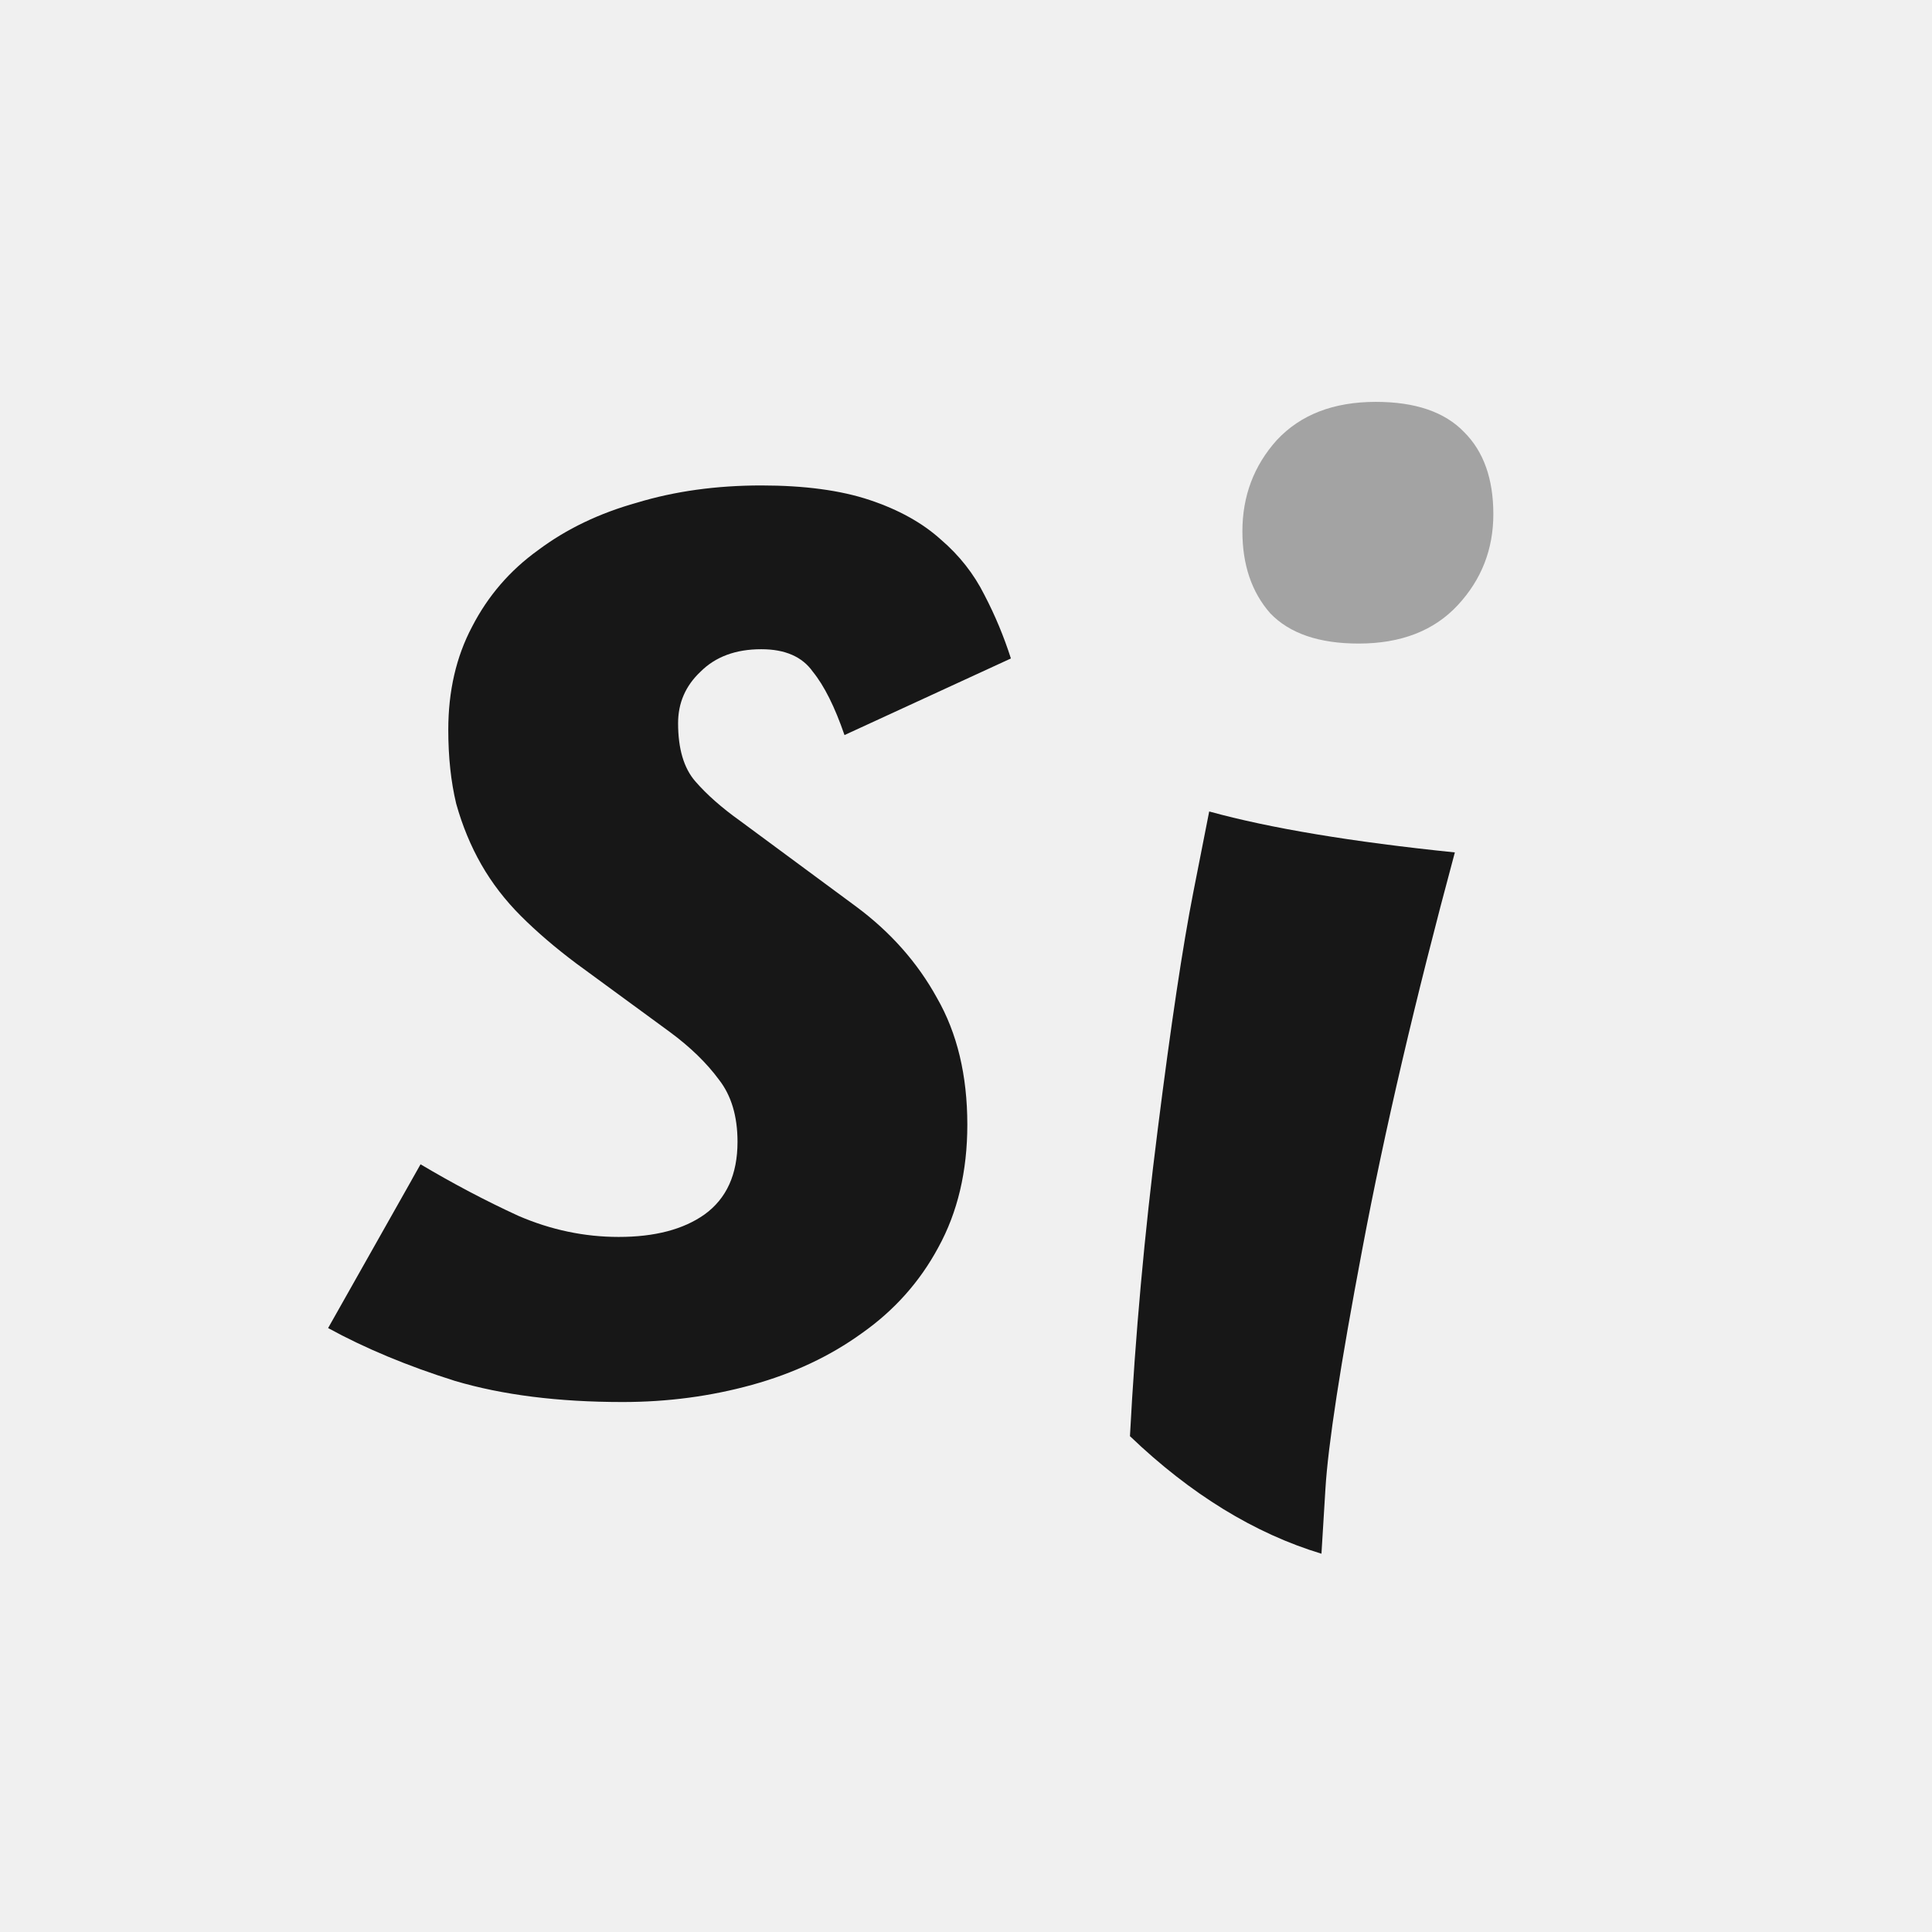
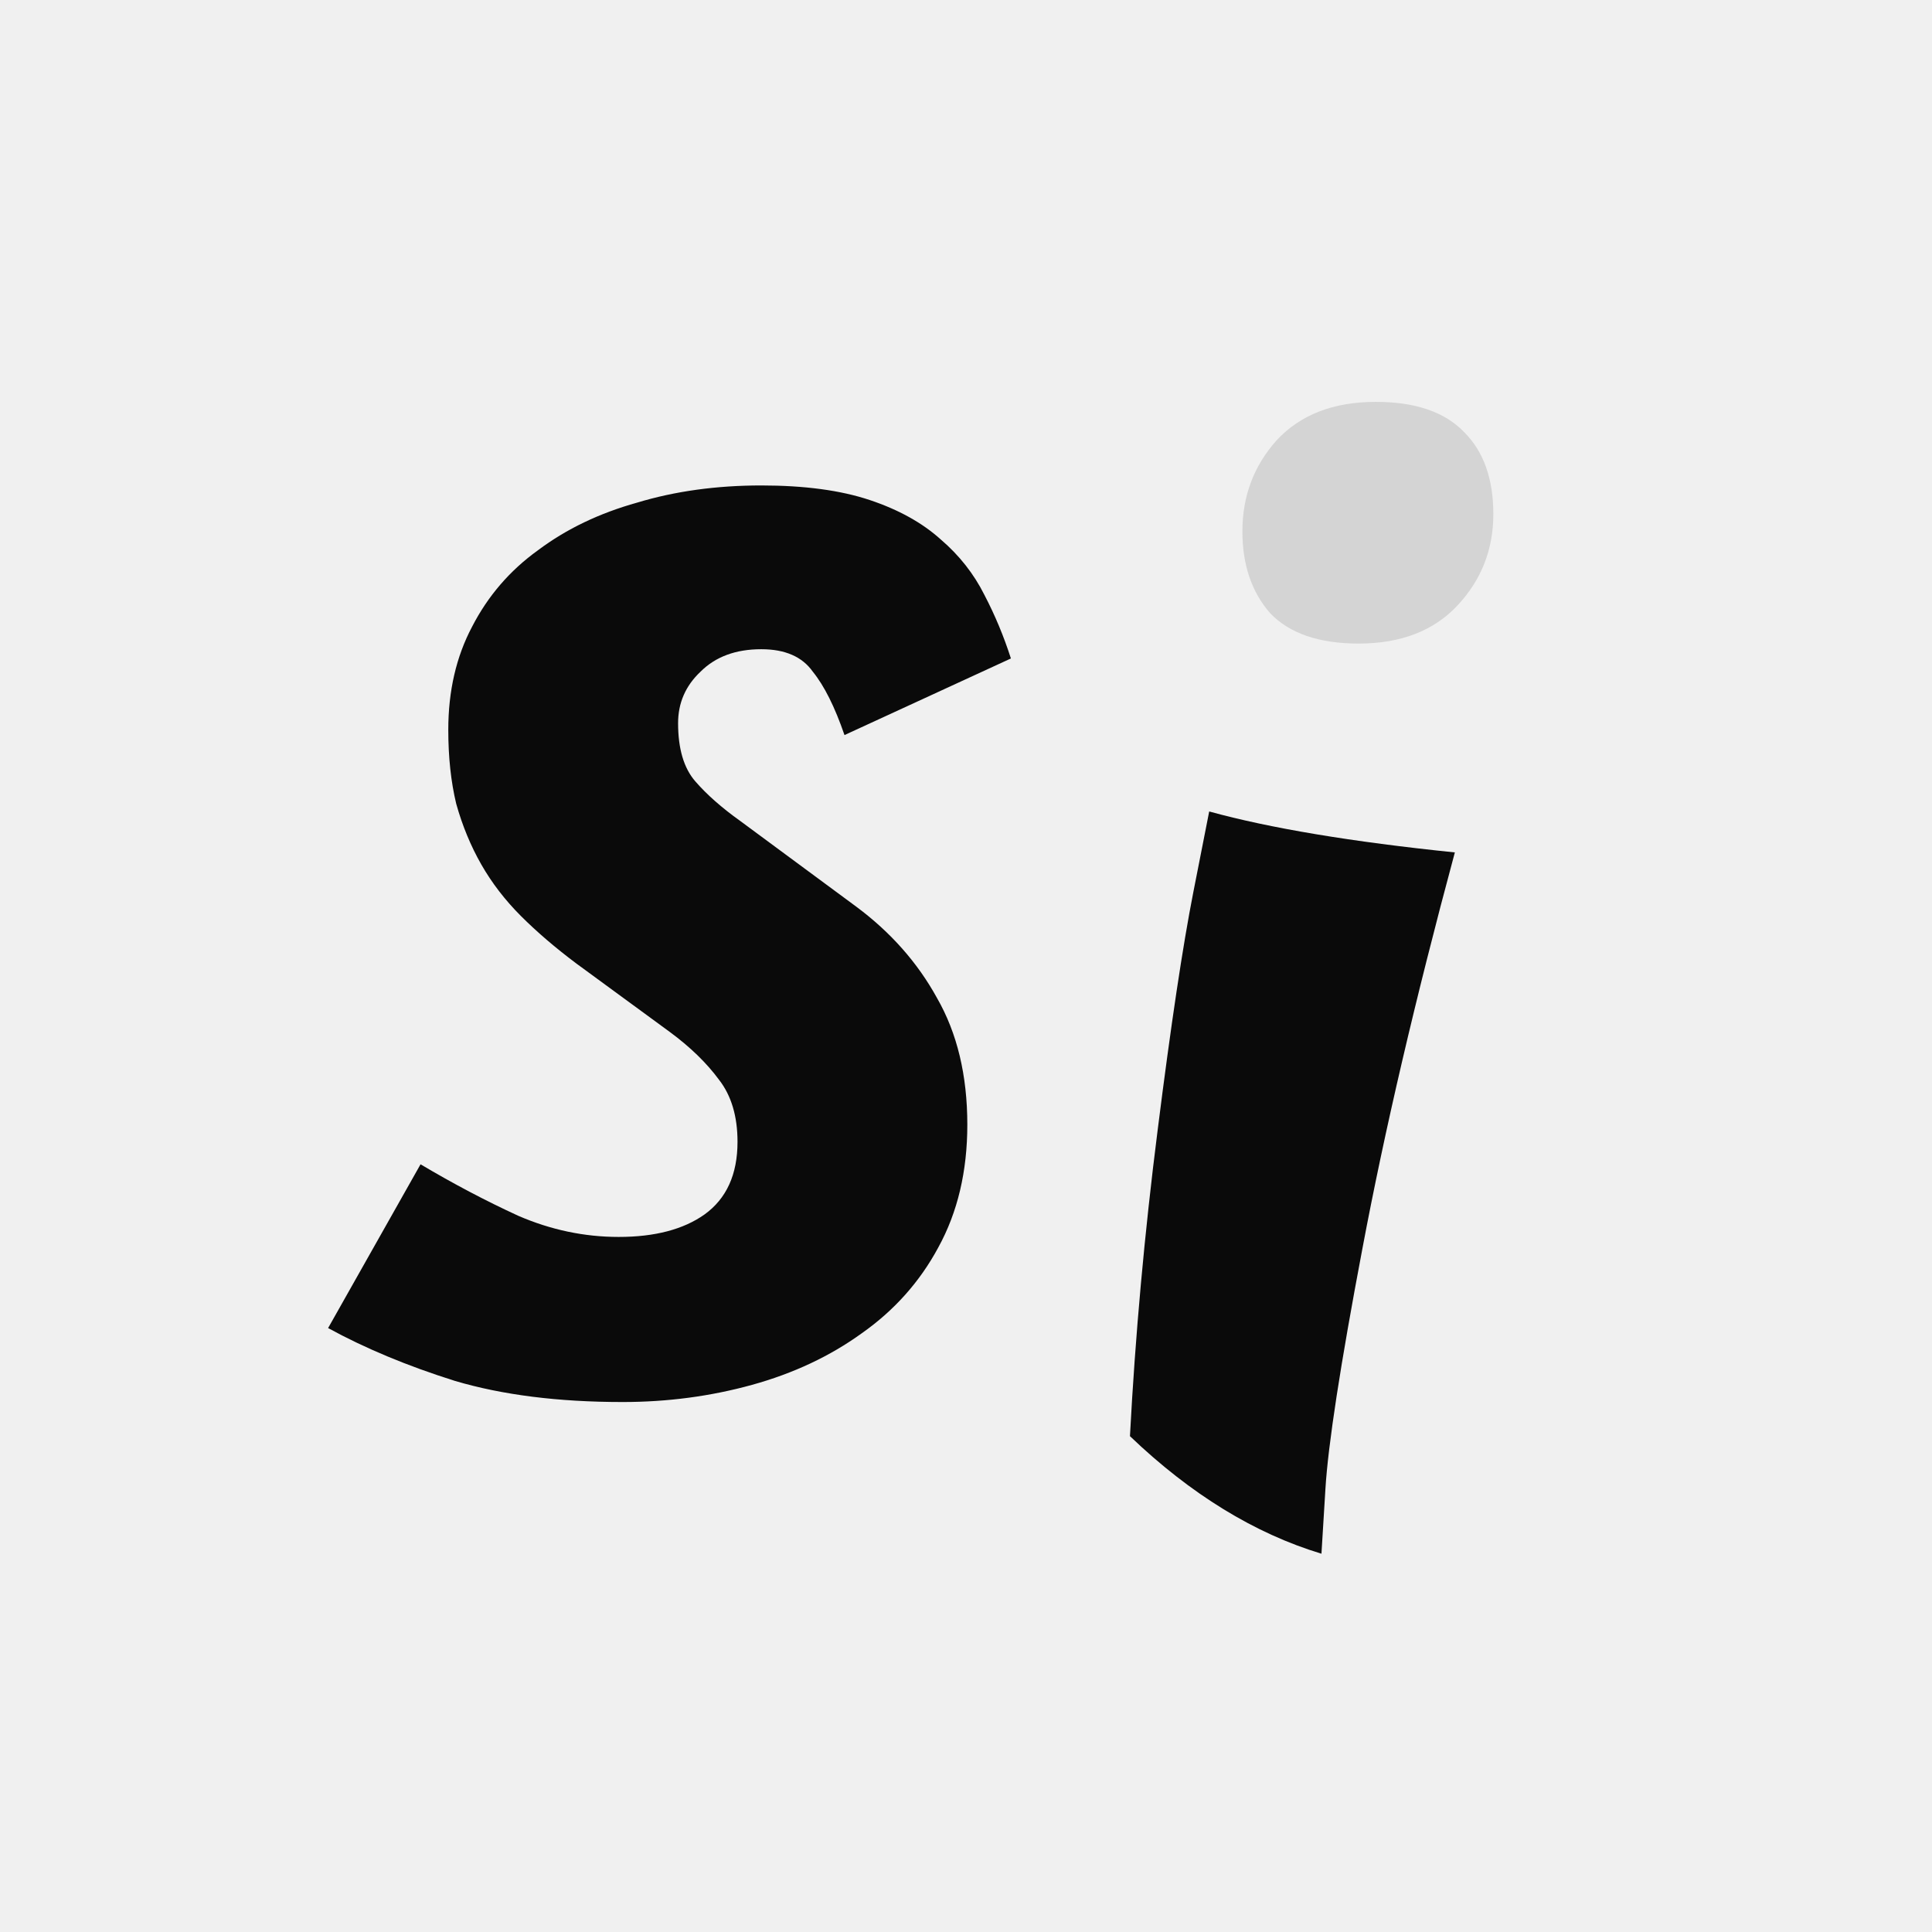
<svg xmlns="http://www.w3.org/2000/svg" width="512" height="512" viewBox="0 0 512 512" fill="none">
  <g clip-path="url(#clip0_2_2)">
-     <path d="M201.75 128.65C213.183 128.65 222.75 129.933 230.45 132.5C238.15 135.067 244.45 138.567 249.35 143C254.25 147.2 258.1 152.1 260.9 157.7C263.7 163.067 266.033 168.667 267.9 174.5L223.8 194.8C221.233 187.333 218.433 181.733 215.4 178C212.6 174.033 208.05 172.05 201.75 172.05C194.983 172.05 189.617 174.033 185.65 178C181.683 181.733 179.7 186.283 179.7 191.65C179.7 198.417 181.217 203.55 184.25 207.05C187.283 210.55 191.25 214.05 196.15 217.55L226.95 240.3C236.05 247.067 243.167 255.117 248.3 264.45C253.667 273.783 256.35 284.983 256.35 298.05C256.35 310.417 253.783 321.267 248.65 330.6C243.75 339.7 236.983 347.283 228.35 353.35C219.95 359.417 210.267 363.967 199.3 367C188.333 370.033 176.9 371.55 165 371.55C147.967 371.55 133.15 369.683 120.55 365.95C107.95 361.983 96.75 357.317 86.95 351.95L111.45 308.55C120.083 313.683 128.717 318.233 137.35 322.2C145.983 325.933 154.85 327.8 163.95 327.8C173.517 327.8 181.1 325.817 186.7 321.85C192.533 317.65 195.45 311.233 195.45 302.6C195.45 295.833 193.817 290.35 190.55 286.15C187.283 281.717 182.967 277.517 177.6 273.55L152.75 255.35C147.15 251.15 142.25 246.95 138.05 242.75C133.85 238.55 130.35 234 127.55 229.1C124.75 224.2 122.533 218.833 120.9 213C119.5 207.167 118.8 200.633 118.8 193.4C118.8 183.133 120.9 174.033 125.1 166.1C129.3 157.933 135.133 151.167 142.6 145.8C150.067 140.2 158.817 136 168.85 133.2C178.883 130.167 189.85 128.65 201.75 128.65Z" fill="#171717" />
-     <path d="M320.45 215.05C336.55 219.483 358.25 223.1 385.55 225.9C375.05 264.867 366.883 299.867 361.05 330.9C355.217 361.7 351.95 382.933 351.25 394.6L350.2 411.75C332.467 406.383 315.55 396 299.45 380.6C300.85 354 303.3 326.933 306.8 299.4C310.3 271.633 313.45 250.633 316.25 236.4L320.45 215.05Z" fill="#171717" />
-     <path d="M364.6 106.5C375.1 106.5 382.917 109.183 388.05 114.55C393.183 119.683 395.75 126.917 395.75 136.25C395.75 145.583 392.6 153.633 386.3 160.4C380 167.167 371.25 170.55 360.05 170.55C349.55 170.55 341.733 167.867 336.6 162.5C331.7 156.9 329.25 149.667 329.25 140.8C329.25 131.467 332.283 123.417 338.35 116.65C344.65 109.883 353.4 106.5 364.6 106.5Z" fill="#A3A3A3" />
+     <path d="M201.75 128.65C213.183 128.65 222.75 129.933 230.45 132.5C238.15 135.067 244.45 138.567 249.35 143C254.25 147.2 258.1 152.1 260.9 157.7C263.7 163.067 266.033 168.667 267.9 174.5L223.8 194.8C221.233 187.333 218.433 181.733 215.4 178C212.6 174.033 208.05 172.05 201.75 172.05C194.983 172.05 189.617 174.033 185.65 178C181.683 181.733 179.7 186.283 179.7 191.65C179.7 198.417 181.217 203.55 184.25 207.05C187.283 210.55 191.25 214.05 196.15 217.55L226.95 240.3C236.05 247.067 243.167 255.117 248.3 264.45C253.667 273.783 256.35 284.983 256.35 298.05C256.35 310.417 253.783 321.267 248.65 330.6C243.75 339.7 236.983 347.283 228.35 353.35C219.95 359.417 210.267 363.967 199.3 367C188.333 370.033 176.9 371.55 165 371.55C147.967 371.55 133.15 369.683 120.55 365.95C107.95 361.983 96.75 357.317 86.95 351.95L111.45 308.55C120.083 313.683 128.717 318.233 137.35 322.2C145.983 325.933 154.85 327.8 163.95 327.8C173.517 327.8 181.1 325.817 186.7 321.85C192.533 317.65 195.45 311.233 195.45 302.6C195.45 295.833 193.817 290.35 190.55 286.15C187.283 281.717 182.967 277.517 177.6 273.55L152.75 255.35C147.15 251.15 142.25 246.95 138.05 242.75C133.85 238.55 130.35 234 127.55 229.1C124.75 224.2 122.533 218.833 120.9 213C119.5 207.167 118.8 200.633 118.8 193.4C118.8 183.133 120.9 174.033 125.1 166.1C129.3 157.933 135.133 151.167 142.6 145.8C150.067 140.2 158.817 136 168.85 133.2C178.883 130.167 189.85 128.65 201.75 128.65Z" fill="#0A0A0A" />
+     <path d="M320.45 215.05C336.55 219.483 358.25 223.1 385.55 225.9C375.05 264.867 366.883 299.867 361.05 330.9C355.217 361.7 351.95 382.933 351.25 394.6L350.2 411.75C332.467 406.383 315.55 396 299.45 380.6C300.85 354 303.3 326.933 306.8 299.4C310.3 271.633 313.45 250.633 316.25 236.4L320.45 215.05Z" fill="#0A0A0A" />
+     <path d="M364.6 106.5C375.1 106.5 382.917 109.183 388.05 114.55C393.183 119.683 395.75 126.917 395.75 136.25C395.75 145.583 392.6 153.633 386.3 160.4C380 167.167 371.25 170.55 360.05 170.55C349.55 170.55 341.733 167.867 336.6 162.5C331.7 156.9 329.25 149.667 329.25 140.8C329.25 131.467 332.283 123.417 338.35 116.65C344.65 109.883 353.4 106.5 364.6 106.5Z" fill="#D4D4D4" />
  </g>
  <defs>
    <clipPath id="clip0_2_2">
      <rect width="512" height="512" fill="white" />
    </clipPath>
  </defs>
</svg>
